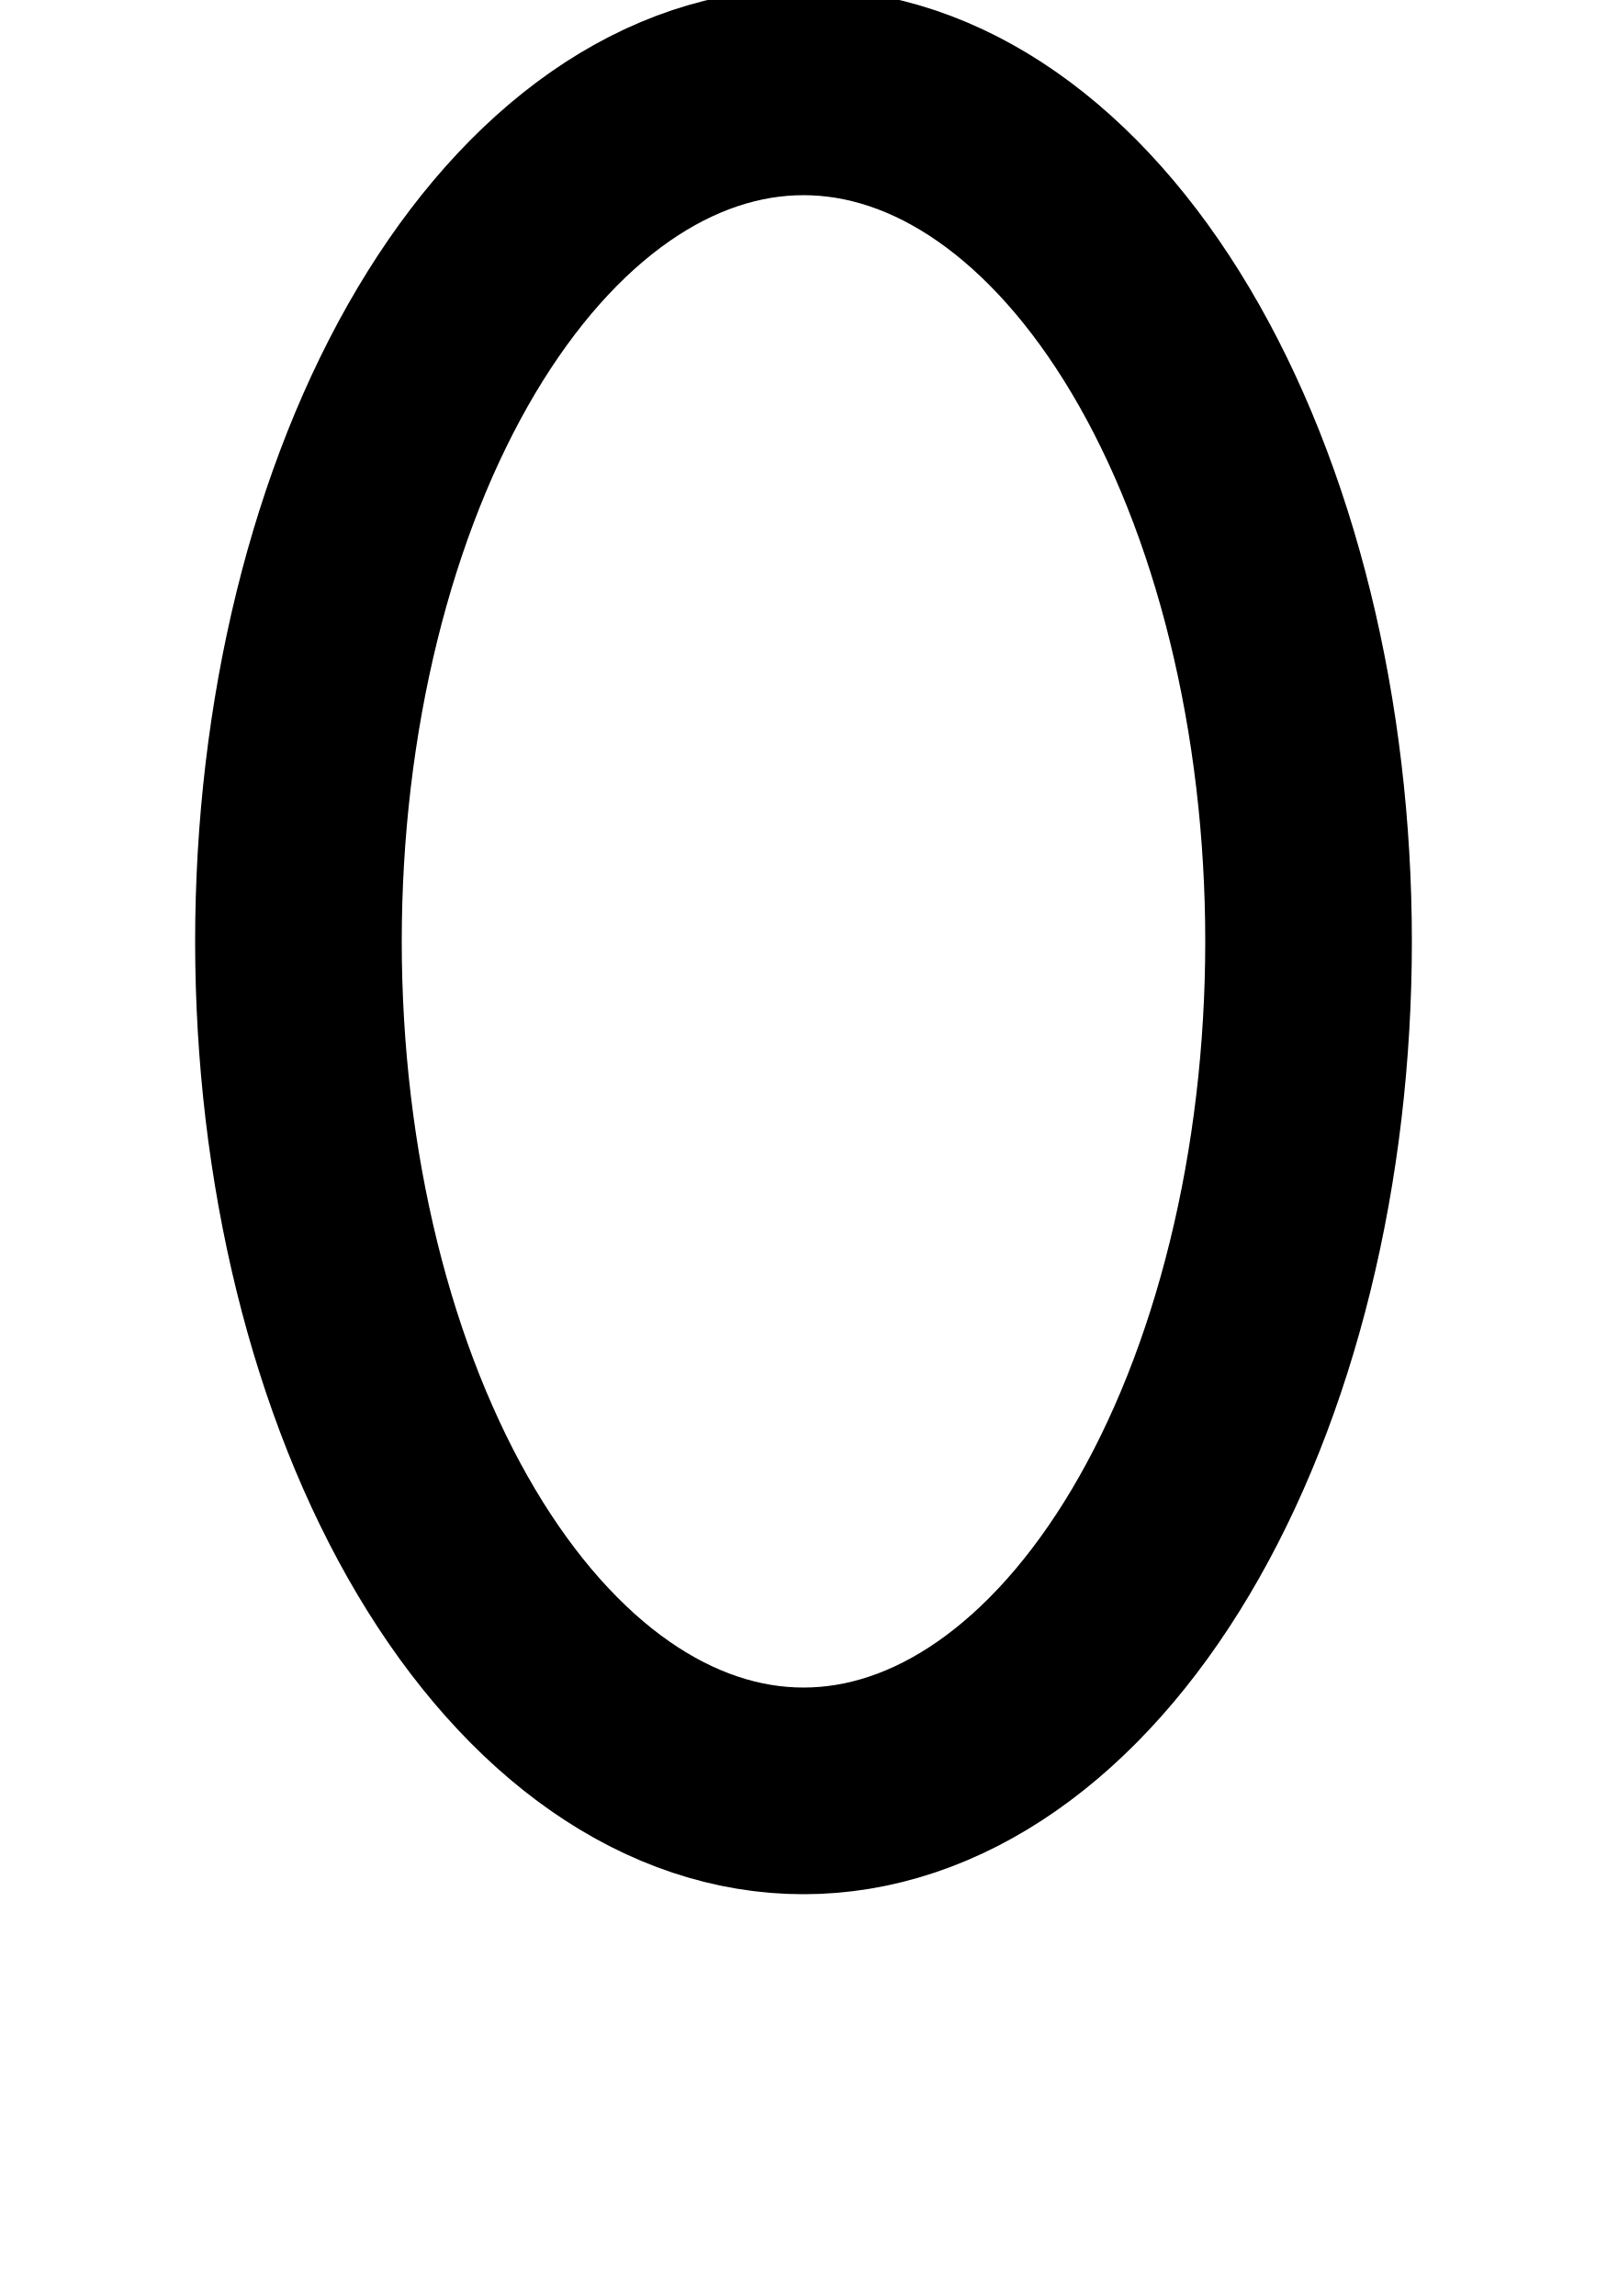
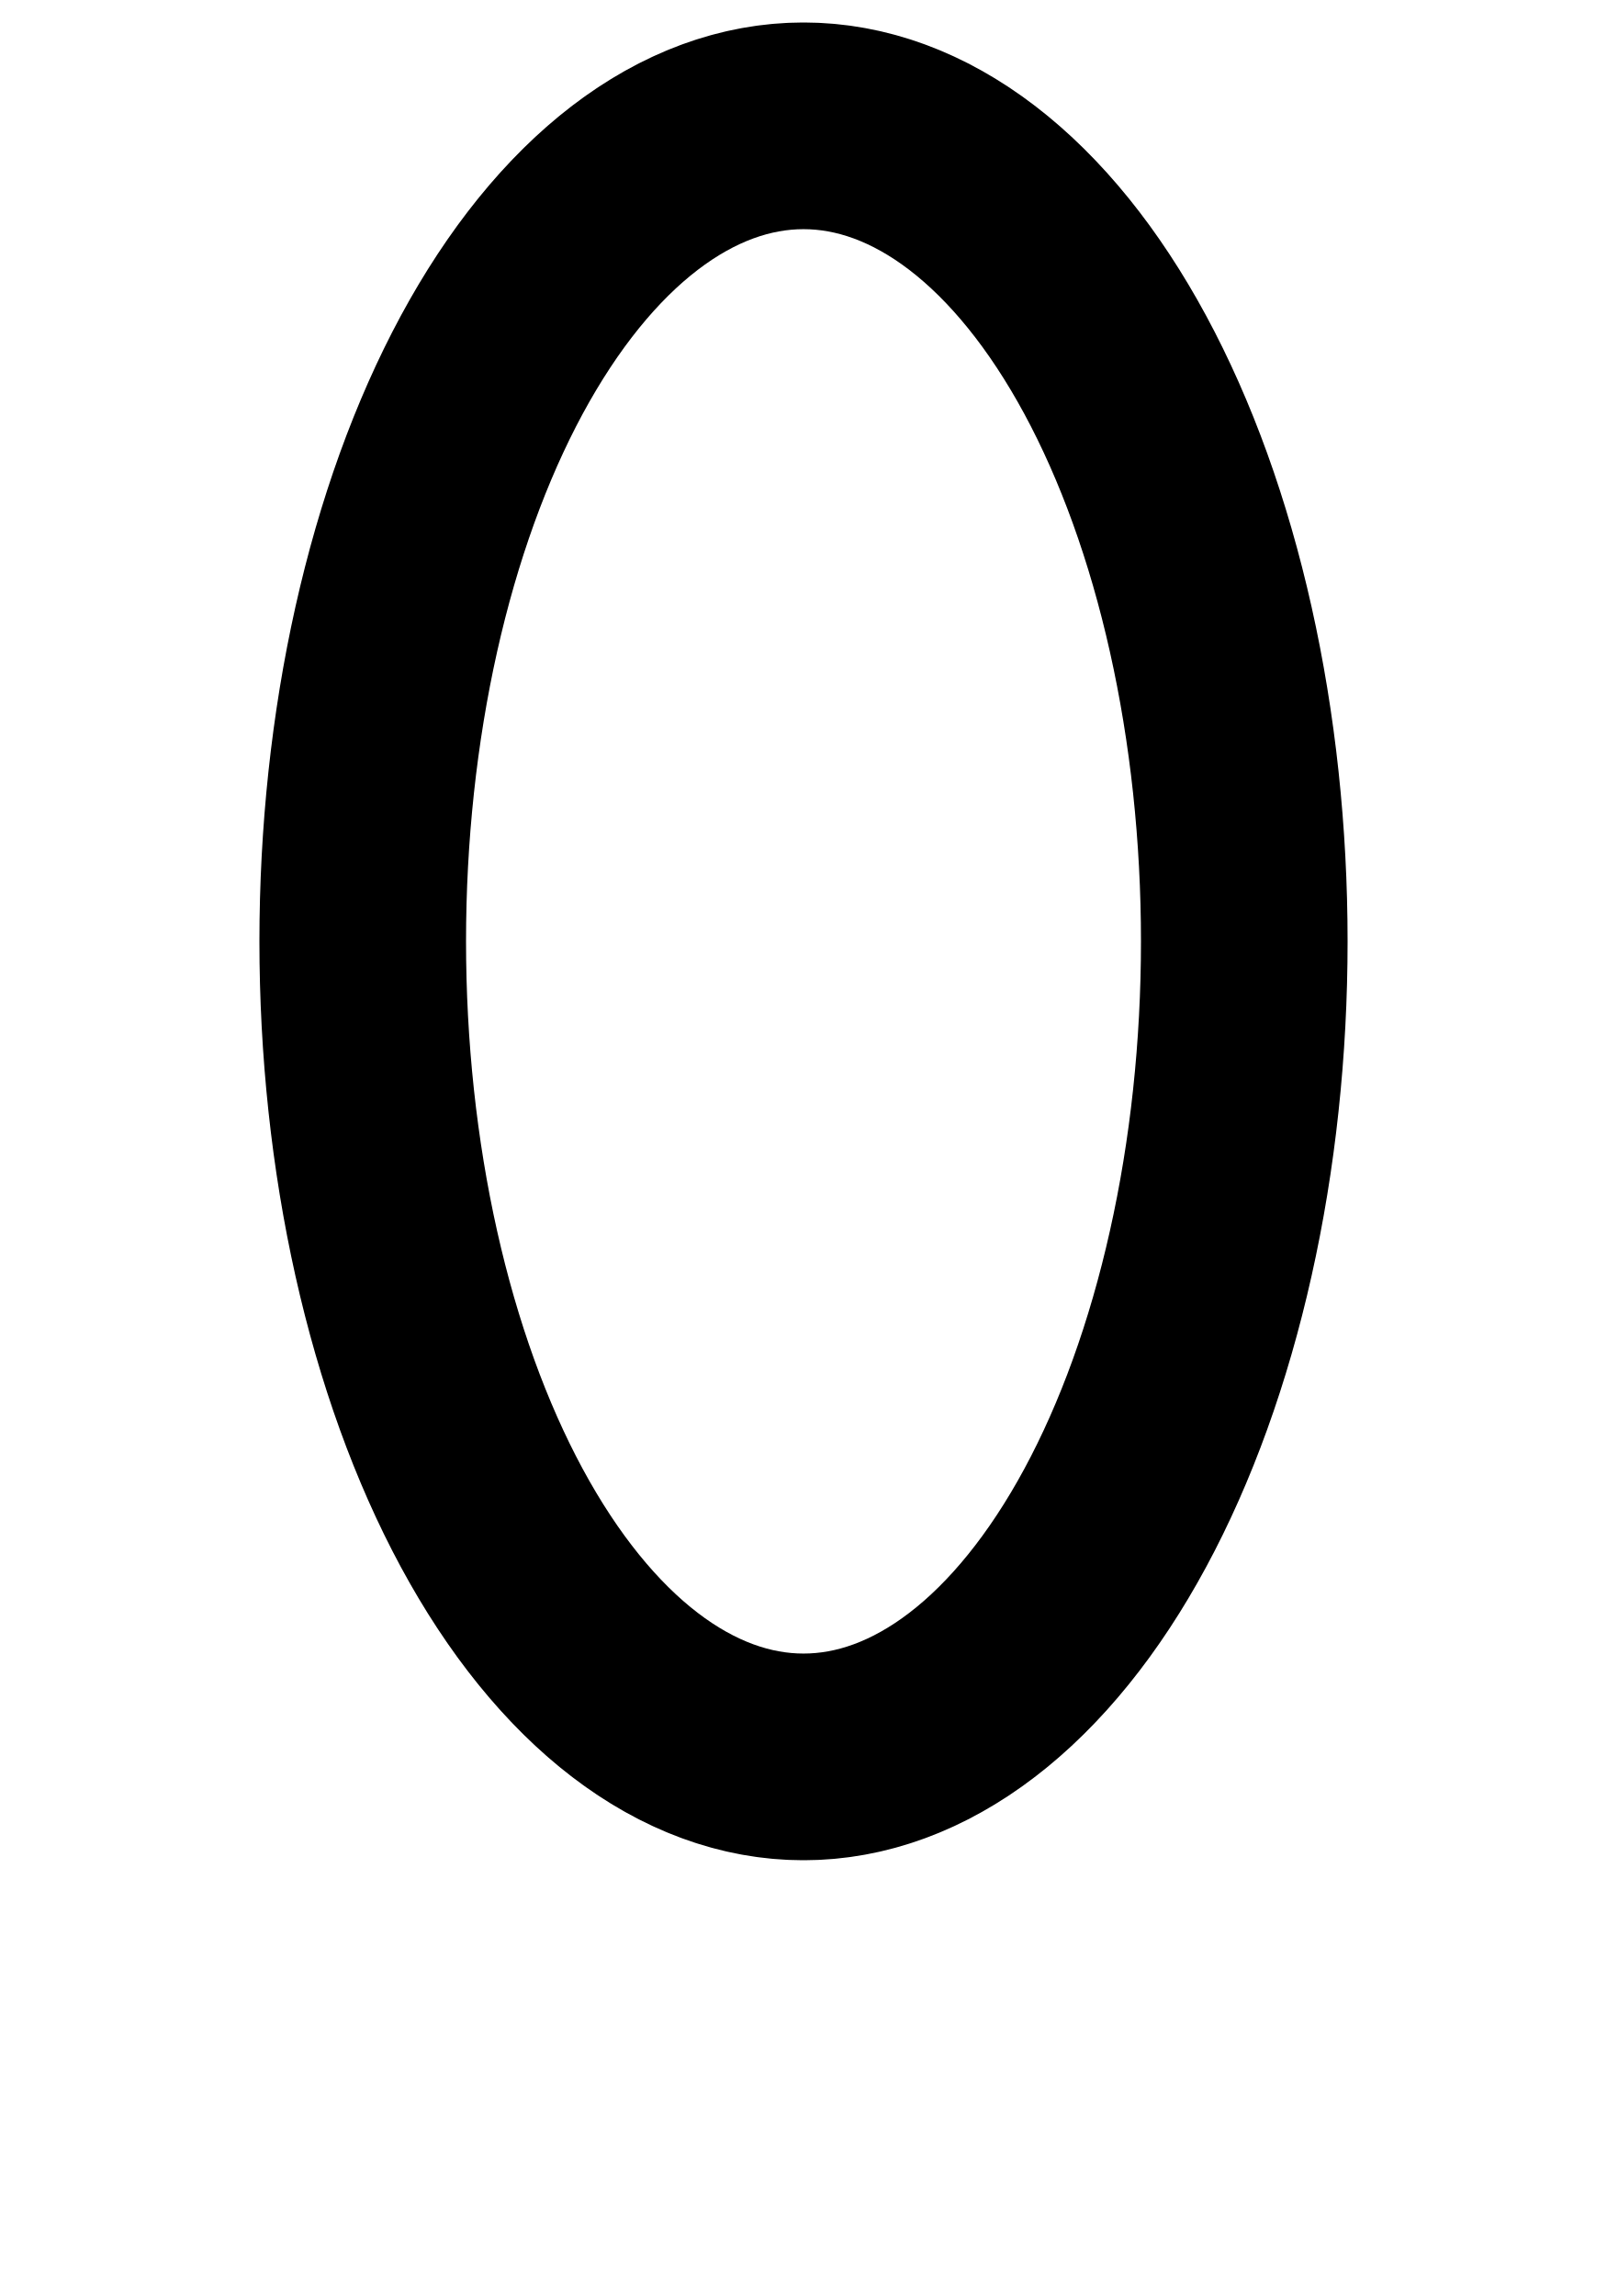
<svg xmlns="http://www.w3.org/2000/svg" viewBox="0 0 700.000 1000" width="700.000" height="1000">
-   <path d="M 614.999 410.328 L 614.999 409.672 L 614.933 400.591 L 614.923 399.934 L 614.724 390.860 L 614.705 390.202 L 614.374 381.138 L 614.345 380.480 L 613.882 371.433 L 613.843 370.773 L 613.248 361.747 L 613.199 361.086 L 612.473 352.088 L 612.414 351.424 L 611.557 342.458 L 611.488 341.793 L 610.500 332.865 L 610.420 332.196 L 609.302 323.312 L 609.212 322.641 L 607.965 313.805 L 607.864 313.130 L 606.488 304.349 L 606.376 303.670 L 604.872 294.948 L 604.749 294.265 L 603.118 285.608 L 602.983 284.920 L 601.227 276.333 L 601.079 275.639 L 599.198 267.127 L 599.038 266.429 L 597.033 257.997 L 596.859 257.293 L 594.732 248.946 L 594.545 248.236 L 592.296 239.980 L 592.095 239.263 L 589.726 231.102 L 589.510 230.378 L 587.023 222.318 L 586.791 221.587 L 584.187 213.631 L 583.938 212.893 L 581.220 205.047 L 580.954 204.301 L 578.121 196.570 L 577.837 195.816 L 574.893 188.204 L 574.590 187.442 L 571.535 179.954 L 571.212 179.183 L 568.049 171.823 L 567.705 171.043 L 564.436 163.816 L 564.070 163.028 L 560.696 155.938 L 560.307 155.140 L 556.830 148.192 L 556.416 147.385 L 552.840 140.582 L 552.400 139.766 L 548.725 133.113 L 548.258 132.288 L 544.487 125.788 L 543.991 124.954 L 540.126 118.612 L 539.600 117.769 L 535.644 111.589 L 535.085 110.738 L 531.041 104.722 L 530.448 103.863 L 526.317 98.017 L 525.689 97.150 L 521.473 91.476 L 520.808 90.603 L 516.511 85.104 L 515.806 84.225 L 511.430 78.905 L 510.684 78.022 L 506.232 72.885 L 505.442 71.998 L 500.916 67.046 L 500.081 66.157 L 495.485 61.393 L 494.603 60.504 L 489.938 55.931 L 489.006 55.044 L 484.276 50.666 L 483.294 49.783 L 478.501 45.601 L 477.466 44.724 L 472.613 40.741 L 471.524 39.875 L 466.615 36.093 L 465.469 35.240 L 460.507 31.662 L 459.304 30.824 L 454.291 27.452 L 453.031 26.635 L 447.970 23.471 L 446.652 22.678 L 441.546 19.724 L 440.170 18.960 L 435.023 16.217 L 433.589 15.486 L 428.403 12.957 L 426.913 12.264 L 421.692 9.949 L 420.922 9.617 L 420.147 9.298 L 414.893 7.200 L 414.098 6.891 L 413.296 6.597 L 408.014 4.716 L 407.193 4.433 L 406.367 4.166 L 401.059 2.503 L 400.215 2.248 L 399.366 2.010 L 394.035 0.567 L 393.170 0.342 L 392.301 0.135 L 386.951 -1.088 L 386.068 -1.280 L 385.181 -1.455 L 379.814 -2.456 L 378.916 -2.614 L 378.014 -2.754 L 372.634 -3.533 L 371.723 -3.655 L 370.809 -3.759 L 365.420 -4.316 L 364.499 -4.402 L 363.577 -4.468 L 358.181 -4.802 L 357.255 -4.850 L 356.328 -4.879 L 350.929 -4.990 L 350.000 -5.000 L 349.071 -4.990 L 343.672 -4.879 L 342.745 -4.850 L 341.819 -4.802 L 336.423 -4.468 L 335.501 -4.402 L 334.580 -4.316 L 329.191 -3.759 L 328.277 -3.655 L 327.366 -3.533 L 321.986 -2.754 L 321.084 -2.614 L 320.186 -2.456 L 314.819 -1.455 L 313.932 -1.280 L 313.049 -1.088 L 307.699 0.135 L 306.830 0.342 L 305.965 0.567 L 300.634 2.010 L 299.785 2.248 L 298.941 2.503 L 293.633 4.166 L 292.807 4.433 L 291.986 4.716 L 286.704 6.597 L 285.902 6.891 L 285.107 7.200 L 279.853 9.298 L 279.078 9.617 L 278.308 9.949 L 273.087 12.264 L 271.597 12.957 L 266.411 15.486 L 264.977 16.217 L 259.830 18.960 L 258.454 19.724 L 253.348 22.678 L 252.030 23.471 L 246.969 26.635 L 245.709 27.452 L 240.696 30.824 L 239.493 31.662 L 234.531 35.240 L 233.385 36.093 L 228.476 39.875 L 227.387 40.741 L 222.534 44.724 L 221.499 45.601 L 216.706 49.783 L 215.724 50.666 L 210.994 55.044 L 210.062 55.931 L 205.397 60.504 L 204.515 61.393 L 199.919 66.157 L 199.084 67.046 L 194.558 71.998 L 193.768 72.885 L 189.316 78.022 L 188.570 78.905 L 184.194 84.225 L 183.489 85.104 L 179.192 90.603 L 178.527 91.476 L 174.311 97.150 L 173.683 98.017 L 169.552 103.863 L 168.959 104.722 L 164.915 110.738 L 164.356 111.589 L 160.400 117.769 L 159.874 118.612 L 156.009 124.954 L 155.513 125.788 L 151.742 132.288 L 151.275 133.113 L 147.600 139.766 L 147.160 140.582 L 143.584 147.385 L 143.170 148.192 L 139.693 155.140 L 139.304 155.938 L 135.930 163.028 L 135.564 163.816 L 132.295 171.043 L 131.951 171.823 L 128.788 179.183 L 128.465 179.954 L 125.410 187.442 L 125.107 188.204 L 122.163 195.816 L 121.879 196.570 L 119.046 204.301 L 118.780 205.047 L 116.062 212.893 L 115.813 213.631 L 113.209 221.587 L 112.977 222.318 L 110.490 230.378 L 110.274 231.102 L 107.905 239.263 L 107.704 239.980 L 105.455 248.236 L 105.268 248.946 L 103.141 257.293 L 102.967 257.997 L 100.962 266.429 L 100.802 267.127 L 98.921 275.639 L 98.773 276.333 L 97.017 284.920 L 96.882 285.608 L 95.251 294.265 L 95.128 294.948 L 93.624 303.670 L 93.512 304.349 L 92.136 313.130 L 92.035 313.805 L 90.788 322.641 L 90.698 323.312 L 89.580 332.196 L 89.500 332.865 L 88.512 341.793 L 88.443 342.458 L 87.586 351.424 L 87.527 352.088 L 86.801 361.086 L 86.752 361.747 L 86.157 370.773 L 86.118 371.433 L 85.655 380.480 L 85.626 381.138 L 85.295 390.202 L 85.276 390.860 L 85.077 399.934 L 85.067 400.591 L 85.001 409.672 L 85.001 410.328 L 85.067 419.409 L 85.077 420.066 L 85.276 429.140 L 85.295 429.798 L 85.626 438.862 L 85.655 439.520 L 86.118 448.567 L 86.157 449.227 L 86.752 458.253 L 86.801 458.914 L 87.527 467.912 L 87.586 468.576 L 88.443 477.542 L 88.512 478.207 L 89.500 487.135 L 89.580 487.804 L 90.698 496.688 L 90.788 497.359 L 92.035 506.195 L 92.136 506.870 L 93.512 515.651 L 93.624 516.330 L 95.128 525.052 L 95.251 525.735 L 96.882 534.392 L 97.017 535.080 L 98.773 543.667 L 98.921 544.361 L 100.802 552.873 L 100.962 553.571 L 102.967 562.003 L 103.141 562.707 L 105.268 571.054 L 105.455 571.764 L 107.704 580.020 L 107.905 580.737 L 110.274 588.898 L 110.490 589.622 L 112.977 597.682 L 113.209 598.413 L 115.813 606.369 L 116.062 607.107 L 118.780 614.953 L 119.046 615.699 L 121.879 623.430 L 122.163 624.184 L 125.107 631.796 L 125.410 632.558 L 128.465 640.046 L 128.788 640.817 L 131.951 648.177 L 132.295 648.957 L 135.564 656.184 L 135.930 656.972 L 139.304 664.062 L 139.693 664.860 L 143.170 671.808 L 143.584 672.615 L 147.160 679.418 L 147.600 680.234 L 151.275 686.887 L 151.742 687.712 L 155.513 694.212 L 156.009 695.046 L 159.874 701.388 L 160.400 702.231 L 164.356 708.411 L 164.915 709.262 L 168.959 715.278 L 169.552 716.137 L 173.683 721.983 L 174.311 722.850 L 178.527 728.524 L 179.192 729.397 L 183.489 734.896 L 184.194 735.775 L 188.570 741.095 L 189.316 741.978 L 193.768 747.115 L 194.558 748.002 L 199.084 752.954 L 199.919 753.843 L 204.515 758.607 L 205.397 759.496 L 210.062 764.069 L 210.994 764.956 L 215.724 769.334 L 216.706 770.217 L 221.499 774.399 L 222.534 775.276 L 227.387 779.259 L 228.476 780.125 L 233.385 783.907 L 234.531 784.760 L 239.493 788.338 L 240.696 789.176 L 245.709 792.548 L 246.969 793.365 L 252.030 796.529 L 253.348 797.322 L 258.454 800.276 L 259.830 801.040 L 264.977 803.783 L 266.411 804.514 L 271.597 807.043 L 273.087 807.736 L 278.308 810.051 L 279.078 810.383 L 279.853 810.702 L 285.107 812.800 L 285.902 813.109 L 286.704 813.403 L 291.986 815.284 L 292.807 815.567 L 293.633 815.834 L 298.941 817.497 L 299.785 817.752 L 300.634 817.990 L 305.965 819.433 L 306.830 819.658 L 307.699 819.865 L 313.049 821.088 L 313.932 821.280 L 314.819 821.455 L 320.186 822.456 L 321.084 822.614 L 321.986 822.754 L 327.366 823.533 L 328.277 823.655 L 329.191 823.759 L 334.580 824.316 L 335.501 824.402 L 336.423 824.468 L 341.819 824.802 L 342.745 824.850 L 343.672 824.879 L 349.071 824.990 L 350.000 825.000 L 350.929 824.990 L 356.328 824.879 L 357.255 824.850 L 358.181 824.802 L 363.577 824.468 L 364.499 824.402 L 365.420 824.316 L 370.809 823.759 L 371.723 823.655 L 372.634 823.533 L 378.014 822.754 L 378.916 822.614 L 379.814 822.456 L 385.181 821.455 L 386.068 821.280 L 386.951 821.088 L 392.301 819.865 L 393.170 819.658 L 394.035 819.433 L 399.366 817.990 L 400.215 817.752 L 401.059 817.497 L 406.367 815.834 L 407.193 815.567 L 408.014 815.284 L 413.296 813.403 L 414.098 813.109 L 414.893 812.800 L 420.147 810.702 L 420.922 810.383 L 421.692 810.051 L 426.913 807.736 L 428.403 807.043 L 433.589 804.514 L 435.023 803.783 L 440.170 801.040 L 441.546 800.276 L 446.652 797.322 L 447.970 796.529 L 453.031 793.365 L 454.291 792.548 L 459.304 789.176 L 460.507 788.338 L 465.469 784.760 L 466.615 783.907 L 471.524 780.125 L 472.613 779.259 L 477.466 775.276 L 478.501 774.399 L 483.294 770.217 L 484.276 769.334 L 489.006 764.956 L 489.938 764.069 L 494.603 759.496 L 495.485 758.607 L 500.081 753.843 L 500.916 752.954 L 505.442 748.002 L 506.232 747.115 L 510.684 741.978 L 511.430 741.095 L 515.806 735.775 L 516.511 734.896 L 520.808 729.397 L 521.473 728.524 L 525.689 722.850 L 526.317 721.983 L 530.448 716.137 L 531.041 715.278 L 535.085 709.262 L 535.644 708.411 L 539.600 702.231 L 540.126 701.388 L 543.991 695.046 L 544.487 694.212 L 548.258 687.712 L 548.725 686.887 L 552.400 680.234 L 552.840 679.418 L 556.416 672.615 L 556.830 671.808 L 560.307 664.860 L 560.696 664.062 L 564.070 656.972 L 564.436 656.184 L 567.705 648.957 L 568.049 648.177 L 571.212 640.817 L 571.535 640.046 L 574.590 632.558 L 574.893 631.796 L 577.837 624.184 L 578.121 623.430 L 580.954 615.699 L 581.220 614.953 L 583.938 607.107 L 584.187 606.369 L 586.791 598.413 L 587.023 597.682 L 589.510 589.622 L 589.726 588.898 L 592.095 580.737 L 592.296 580.020 L 594.545 571.764 L 594.732 571.054 L 596.859 562.707 L 597.033 562.003 L 599.038 553.571 L 599.198 552.873 L 601.079 544.361 L 601.227 543.667 L 602.983 535.080 L 603.118 534.392 L 604.749 525.735 L 604.872 525.052 L 606.376 516.330 L 606.488 515.651 L 607.864 506.870 L 607.965 506.195 L 609.212 497.359 L 609.302 496.688 L 610.420 487.804 L 610.500 487.135 L 611.488 478.207 L 611.557 477.542 L 612.414 468.576 L 612.473 467.912 L 613.199 458.914 L 613.248 458.253 L 613.843 449.227 L 613.882 448.567 L 614.345 439.520 L 614.374 438.862 L 614.705 429.798 L 614.724 429.140 L 614.923 420.066 L 614.933 419.409 L 614.999 410.328 Z M 524.999 410.000 L 524.937 418.423 L 524.753 426.841 L 524.446 435.247 L 524.016 443.635 L 523.465 452.000 L 522.792 460.336 L 521.997 468.637 L 521.083 476.897 L 520.049 485.111 L 518.897 493.273 L 517.627 501.376 L 516.240 509.417 L 514.739 517.388 L 513.124 525.284 L 511.396 533.100 L 509.558 540.830 L 507.611 548.469 L 505.557 556.011 L 503.398 563.452 L 501.135 570.785 L 498.772 578.006 L 496.311 585.109 L 493.753 592.090 L 491.102 598.944 L 488.360 605.665 L 485.530 612.249 L 482.616 618.692 L 479.619 624.988 L 476.545 631.134 L 473.395 637.125 L 470.173 642.958 L 466.884 648.627 L 463.530 654.131 L 460.116 659.464 L 456.647 664.624 L 453.125 669.607 L 449.556 674.411 L 445.944 679.034 L 442.293 683.472 L 438.608 687.723 L 434.894 691.787 L 431.155 695.661 L 427.397 699.346 L 423.623 702.839 L 419.839 706.141 L 416.049 709.252 L 412.257 712.173 L 408.468 714.904 L 404.686 717.448 L 400.914 719.806 L 397.155 721.981 L 393.413 723.975 L 389.689 725.791 L 385.986 727.432 L 382.304 728.903 L 378.644 730.206 L 375.006 731.345 L 371.389 732.324 L 367.791 733.146 L 364.210 733.814 L 360.644 734.330 L 357.090 734.698 L 353.543 734.917 L 350.000 734.990 L 346.457 734.917 L 342.910 734.698 L 339.356 734.330 L 335.790 733.814 L 332.209 733.146 L 328.611 732.324 L 324.994 731.345 L 321.356 730.206 L 317.696 728.903 L 314.014 727.432 L 310.311 725.791 L 306.587 723.975 L 302.845 721.981 L 299.086 719.806 L 295.314 717.448 L 291.532 714.904 L 287.743 712.173 L 283.951 709.252 L 280.161 706.141 L 276.377 702.839 L 272.603 699.346 L 268.845 695.661 L 265.106 691.787 L 261.392 687.723 L 257.707 683.472 L 254.056 679.034 L 250.444 674.411 L 246.875 669.607 L 243.353 664.624 L 239.884 659.464 L 236.470 654.131 L 233.116 648.627 L 229.827 642.958 L 226.605 637.125 L 223.455 631.134 L 220.381 624.988 L 217.384 618.692 L 214.470 612.249 L 211.640 605.665 L 208.898 598.944 L 206.247 592.090 L 203.689 585.109 L 201.228 578.006 L 198.865 570.785 L 196.602 563.452 L 194.443 556.011 L 192.389 548.469 L 190.442 540.830 L 188.604 533.100 L 186.876 525.284 L 185.261 517.388 L 183.760 509.417 L 182.373 501.376 L 181.103 493.273 L 179.951 485.111 L 178.917 476.897 L 178.003 468.637 L 177.208 460.336 L 176.535 452.000 L 175.984 443.635 L 175.554 435.247 L 175.247 426.841 L 175.063 418.423 L 175.001 410.000 L 175.063 401.577 L 175.247 393.159 L 175.554 384.753 L 175.984 376.365 L 176.535 368.000 L 177.208 359.664 L 178.003 351.363 L 178.917 343.103 L 179.951 334.889 L 181.103 326.727 L 182.373 318.624 L 183.760 310.583 L 185.261 302.612 L 186.876 294.716 L 188.604 286.900 L 190.442 279.170 L 192.389 271.531 L 194.443 263.989 L 196.602 256.548 L 198.865 249.215 L 201.228 241.994 L 203.689 234.891 L 206.247 227.910 L 208.898 221.056 L 211.640 214.335 L 214.470 207.751 L 217.384 201.308 L 220.381 195.012 L 223.455 188.866 L 226.605 182.875 L 229.827 177.042 L 233.116 171.373 L 236.470 165.869 L 239.884 160.536 L 243.353 155.376 L 246.875 150.393 L 250.444 145.589 L 254.056 140.966 L 257.707 136.528 L 261.392 132.277 L 265.106 128.213 L 268.845 124.339 L 272.603 120.654 L 276.377 117.161 L 280.161 113.859 L 283.951 110.748 L 287.743 107.827 L 291.532 105.096 L 295.314 102.552 L 299.086 100.194 L 302.845 98.019 L 306.587 96.025 L 310.311 94.209 L 314.014 92.568 L 317.696 91.097 L 321.356 89.794 L 324.994 88.655 L 328.611 87.676 L 332.209 86.854 L 335.790 86.186 L 339.356 85.670 L 342.910 85.302 L 346.457 85.083 L 350.000 85.010 L 353.543 85.083 L 357.090 85.302 L 360.644 85.670 L 364.210 86.186 L 367.791 86.854 L 371.389 87.676 L 375.006 88.655 L 378.644 89.794 L 382.304 91.097 L 385.986 92.568 L 389.689 94.209 L 393.413 96.025 L 397.155 98.019 L 400.914 100.194 L 404.686 102.552 L 408.468 105.096 L 412.257 107.827 L 416.049 110.748 L 419.839 113.859 L 423.623 117.161 L 427.397 120.654 L 431.155 124.339 L 434.894 128.213 L 438.608 132.277 L 442.293 136.528 L 445.944 140.966 L 449.556 145.589 L 453.125 150.393 L 456.647 155.376 L 460.116 160.536 L 463.530 165.869 L 466.884 171.373 L 470.173 177.042 L 473.395 182.875 L 476.545 188.866 L 479.619 195.012 L 482.616 201.308 L 485.530 207.751 L 488.360 214.335 L 491.102 221.056 L 493.753 227.910 L 496.311 234.891 L 498.772 241.994 L 501.135 249.215 L 503.398 256.548 L 505.557 263.989 L 507.611 271.531 L 509.558 279.170 L 511.396 286.900 L 513.124 294.716 L 514.739 302.612 L 516.240 310.583 L 517.627 318.624 L 518.897 326.727 L 520.049 334.889 L 521.083 343.103 L 521.997 351.363 L 522.792 359.664 L 523.465 368.000 L 524.016 376.365 L 524.446 384.753 L 524.753 393.159 L 524.937 401.577 L 524.999 410.000 Z" fill="black" fill-rule="evenodd" />
+   <path d="M 586.999 410.299 L 586.999 409.701 L 586.941 400.984 L 586.933 400.387 L 586.760 391.675 L 586.744 391.078 L 586.455 382.376 L 586.431 381.777 L 586.027 373.092 L 585.995 372.492 L 585.475 363.827 L 585.435 363.225 L 584.801 354.587 L 584.753 353.982 L 584.004 345.375 L 583.947 344.768 L 583.085 336.198 L 583.019 335.588 L 582.043 327.059 L 581.969 326.446 L 580.880 317.964 L 580.796 317.346 L 579.595 308.917 L 579.502 308.295 L 578.190 299.922 L 578.087 299.296 L 576.664 290.985 L 576.551 290.353 L 575.018 282.110 L 574.895 281.472 L 573.253 273.301 L 573.119 272.657 L 571.369 264.563 L 571.223 263.913 L 569.367 255.900 L 569.209 255.243 L 567.247 247.318 L 567.077 246.653 L 565.010 238.819 L 564.827 238.147 L 562.657 230.408 L 562.461 229.728 L 560.188 222.090 L 559.977 221.401 L 557.604 213.869 L 557.378 213.171 L 554.906 205.749 L 554.663 205.040 L 552.094 197.733 L 551.834 197.014 L 549.168 189.826 L 548.891 189.097 L 546.130 182.032 L 545.834 181.291 L 542.980 174.354 L 542.663 173.602 L 539.719 166.796 L 539.380 166.033 L 536.346 159.362 L 535.985 158.587 L 532.863 152.056 L 532.477 151.269 L 529.270 144.882 L 528.858 144.082 L 525.567 137.842 L 525.128 137.029 L 521.755 130.941 L 521.286 130.115 L 517.834 124.182 L 517.334 123.343 L 513.804 117.569 L 513.270 116.717 L 509.664 111.105 L 509.095 110.241 L 505.416 104.793 L 504.809 103.917 L 501.059 98.638 L 500.412 97.750 L 496.592 92.644 L 495.902 91.745 L 492.017 86.813 L 491.281 85.904 L 487.331 81.150 L 486.548 80.232 L 482.536 75.659 L 481.702 74.734 L 477.630 70.344 L 476.742 69.414 L 472.614 65.210 L 471.669 64.277 L 467.487 60.262 L 466.483 59.327 L 462.248 55.503 L 461.182 54.571 L 456.898 50.941 L 455.768 50.014 L 451.436 46.579 L 450.239 45.662 L 445.864 42.425 L 444.598 41.522 L 440.181 38.485 L 438.844 37.600 L 434.388 34.764 L 432.981 33.904 L 428.488 31.271 L 427.752 30.849 L 427.009 30.441 L 422.483 28.013 L 421.711 27.608 L 420.931 27.219 L 416.375 24.997 L 415.568 24.613 L 414.753 24.246 L 410.168 22.232 L 409.327 21.872 L 408.478 21.530 L 403.868 19.724 L 402.993 19.392 L 402.112 19.078 L 397.480 17.483 L 396.574 17.181 L 395.663 16.900 L 391.011 15.515 L 390.077 15.248 L 389.138 15.001 L 384.469 13.828 L 383.510 13.598 L 382.547 13.389 L 377.863 12.429 L 376.883 12.239 L 375.899 12.071 L 371.204 11.323 L 370.207 11.175 L 369.206 11.050 L 364.503 10.516 L 363.493 10.412 L 362.480 10.332 L 357.771 10.011 L 356.753 9.953 L 355.733 9.919 L 351.021 9.812 L 350.000 9.800 L 348.979 9.812 L 344.267 9.919 L 343.247 9.953 L 342.229 10.011 L 337.520 10.332 L 336.507 10.412 L 335.497 10.516 L 330.794 11.050 L 329.793 11.175 L 328.796 11.323 L 324.101 12.071 L 323.117 12.239 L 322.137 12.429 L 317.453 13.389 L 316.490 13.598 L 315.531 13.828 L 310.862 15.001 L 309.923 15.248 L 308.989 15.515 L 304.337 16.900 L 303.426 17.181 L 302.520 17.483 L 297.888 19.078 L 297.007 19.392 L 296.132 19.724 L 291.522 21.530 L 290.673 21.872 L 289.832 22.232 L 285.247 24.246 L 284.432 24.613 L 283.625 24.997 L 279.069 27.219 L 278.289 27.608 L 277.517 28.013 L 272.991 30.441 L 272.248 30.849 L 271.512 31.271 L 267.019 33.904 L 265.612 34.764 L 261.156 37.600 L 259.819 38.485 L 255.402 41.522 L 254.136 42.425 L 249.761 45.662 L 248.564 46.579 L 244.232 50.014 L 243.102 50.941 L 238.818 54.571 L 237.752 55.503 L 233.517 59.327 L 232.513 60.262 L 228.331 64.277 L 227.386 65.210 L 223.258 69.414 L 222.370 70.344 L 218.298 74.734 L 217.464 75.659 L 213.452 80.232 L 212.669 81.150 L 208.719 85.904 L 207.983 86.813 L 204.098 91.745 L 203.408 92.644 L 199.588 97.750 L 198.941 98.638 L 195.191 103.917 L 194.584 104.793 L 190.905 110.241 L 190.336 111.105 L 186.730 116.717 L 186.196 117.569 L 182.666 123.343 L 182.166 124.182 L 178.714 130.115 L 178.245 130.941 L 174.872 137.029 L 174.433 137.842 L 171.142 144.082 L 170.730 144.882 L 167.523 151.269 L 167.137 152.056 L 164.015 158.587 L 163.654 159.362 L 160.620 166.033 L 160.281 166.796 L 157.337 173.602 L 157.020 174.354 L 154.166 181.291 L 153.870 182.032 L 151.109 189.097 L 150.832 189.826 L 148.166 197.014 L 147.906 197.733 L 145.337 205.040 L 145.094 205.749 L 142.622 213.171 L 142.396 213.869 L 140.023 221.401 L 139.812 222.090 L 137.539 229.728 L 137.343 230.408 L 135.173 238.147 L 134.990 238.819 L 132.923 246.653 L 132.753 247.318 L 130.791 255.243 L 130.633 255.900 L 128.777 263.913 L 128.631 264.563 L 126.881 272.657 L 126.747 273.301 L 125.105 281.472 L 124.982 282.110 L 123.449 290.353 L 123.336 290.985 L 121.913 299.296 L 121.810 299.922 L 120.498 308.295 L 120.405 308.917 L 119.204 317.346 L 119.120 317.964 L 118.031 326.446 L 117.957 327.059 L 116.981 335.588 L 116.915 336.198 L 116.053 344.768 L 115.996 345.375 L 115.247 353.982 L 115.199 354.587 L 114.565 363.225 L 114.525 363.827 L 114.005 372.492 L 113.973 373.092 L 113.569 381.777 L 113.545 382.376 L 113.256 391.078 L 113.240 391.675 L 113.067 400.387 L 113.059 400.984 L 113.001 409.701 L 113.001 410.299 L 113.059 419.016 L 113.067 419.613 L 113.240 428.325 L 113.256 428.922 L 113.545 437.624 L 113.569 438.223 L 113.973 446.908 L 114.005 447.508 L 114.525 456.173 L 114.565 456.775 L 115.199 465.413 L 115.247 466.018 L 115.996 474.625 L 116.053 475.232 L 116.915 483.802 L 116.981 484.412 L 117.957 492.941 L 118.031 493.554 L 119.120 502.036 L 119.204 502.654 L 120.405 511.083 L 120.498 511.705 L 121.810 520.078 L 121.913 520.704 L 123.336 529.015 L 123.449 529.647 L 124.982 537.890 L 125.105 538.528 L 126.747 546.699 L 126.881 547.343 L 128.631 555.437 L 128.777 556.087 L 130.633 564.100 L 130.791 564.757 L 132.753 572.682 L 132.923 573.347 L 134.990 581.181 L 135.173 581.853 L 137.343 589.592 L 137.539 590.272 L 139.812 597.910 L 140.023 598.599 L 142.396 606.131 L 142.622 606.829 L 145.094 614.251 L 145.337 614.960 L 147.906 622.267 L 148.166 622.986 L 150.832 630.174 L 151.109 630.903 L 153.870 637.968 L 154.166 638.709 L 157.020 645.646 L 157.337 646.398 L 160.281 653.204 L 160.620 653.967 L 163.654 660.638 L 164.015 661.413 L 167.137 667.944 L 167.523 668.731 L 170.730 675.118 L 171.142 675.918 L 174.433 682.158 L 174.872 682.971 L 178.245 689.059 L 178.714 689.885 L 182.166 695.818 L 182.666 696.657 L 186.196 702.431 L 186.730 703.283 L 190.336 708.895 L 190.905 709.759 L 194.584 715.207 L 195.191 716.083 L 198.941 721.362 L 199.588 722.250 L 203.408 727.356 L 204.098 728.255 L 207.983 733.187 L 208.719 734.096 L 212.669 738.850 L 213.452 739.768 L 217.464 744.341 L 218.298 745.266 L 222.370 749.656 L 223.258 750.586 L 227.386 754.790 L 228.331 755.723 L 232.513 759.738 L 233.517 760.673 L 237.752 764.497 L 238.818 765.429 L 243.102 769.059 L 244.232 769.986 L 248.564 773.421 L 249.761 774.338 L 254.136 777.575 L 255.402 778.478 L 259.819 781.515 L 261.156 782.400 L 265.612 785.236 L 267.019 786.096 L 271.512 788.729 L 272.248 789.151 L 272.991 789.559 L 277.517 791.987 L 278.289 792.392 L 279.069 792.781 L 283.625 795.003 L 284.432 795.387 L 285.247 795.754 L 289.832 797.768 L 290.673 798.128 L 291.522 798.470 L 296.132 800.276 L 297.007 800.608 L 297.888 800.922 L 302.520 802.517 L 303.426 802.819 L 304.337 803.100 L 308.989 804.485 L 309.923 804.752 L 310.862 804.999 L 315.531 806.172 L 316.490 806.402 L 317.453 806.611 L 322.137 807.571 L 323.117 807.761 L 324.101 807.929 L 328.796 808.677 L 329.793 808.825 L 330.794 808.950 L 335.497 809.484 L 336.507 809.588 L 337.520 809.668 L 342.229 809.989 L 343.247 810.047 L 344.267 810.081 L 348.979 810.188 L 350.000 810.200 L 351.021 810.188 L 355.733 810.081 L 356.753 810.047 L 357.771 809.989 L 362.480 809.668 L 363.493 809.588 L 364.503 809.484 L 369.206 808.950 L 370.207 808.825 L 371.204 808.677 L 375.899 807.929 L 376.883 807.761 L 377.863 807.571 L 382.547 806.611 L 383.510 806.402 L 384.469 806.172 L 389.138 804.999 L 390.077 804.752 L 391.011 804.485 L 395.663 803.100 L 396.574 802.819 L 397.480 802.517 L 402.112 800.922 L 402.993 800.608 L 403.868 800.276 L 408.478 798.470 L 409.327 798.128 L 410.168 797.768 L 414.753 795.754 L 415.568 795.387 L 416.375 795.003 L 420.931 792.781 L 421.711 792.392 L 422.483 791.987 L 427.009 789.559 L 427.752 789.151 L 428.488 788.729 L 432.981 786.096 L 434.388 785.236 L 438.844 782.400 L 440.181 781.515 L 444.598 778.478 L 445.864 777.575 L 450.239 774.338 L 451.436 773.421 L 455.768 769.986 L 456.898 769.059 L 461.182 765.429 L 462.248 764.497 L 466.483 760.673 L 467.487 759.738 L 471.669 755.723 L 472.614 754.790 L 476.742 750.586 L 477.630 749.656 L 481.702 745.266 L 482.536 744.341 L 486.548 739.768 L 487.331 738.850 L 491.281 734.096 L 492.017 733.187 L 495.902 728.255 L 496.592 727.356 L 500.412 722.250 L 501.059 721.362 L 504.809 716.083 L 505.416 715.207 L 509.095 709.759 L 509.664 708.895 L 513.270 703.283 L 513.804 702.431 L 517.334 696.657 L 517.834 695.818 L 521.286 689.885 L 521.755 689.059 L 525.128 682.971 L 525.567 682.158 L 528.858 675.918 L 529.270 675.118 L 532.477 668.731 L 532.863 667.944 L 535.985 661.413 L 536.346 660.638 L 539.380 653.967 L 539.719 653.204 L 542.663 646.398 L 542.980 645.646 L 545.834 638.709 L 546.130 637.968 L 548.891 630.903 L 549.168 630.174 L 551.834 622.986 L 552.094 622.267 L 554.663 614.960 L 554.906 614.251 L 557.378 606.829 L 557.604 606.131 L 559.977 598.599 L 560.188 597.910 L 562.461 590.272 L 562.657 589.592 L 564.827 581.853 L 565.010 581.181 L 567.077 573.347 L 567.247 572.682 L 569.209 564.757 L 569.367 564.100 L 571.223 556.087 L 571.369 555.437 L 573.119 547.343 L 573.253 546.699 L 574.895 538.528 L 575.018 537.890 L 576.551 529.647 L 576.664 529.015 L 578.087 520.704 L 578.190 520.078 L 579.502 511.705 L 579.595 511.083 L 580.796 502.654 L 580.880 502.036 L 581.969 493.554 L 582.043 492.941 L 583.019 484.412 L 583.085 483.802 L 583.947 475.232 L 584.004 474.625 L 584.753 466.018 L 584.801 465.413 L 585.435 456.775 L 585.475 456.173 L 585.995 447.508 L 586.027 446.908 L 586.431 438.223 L 586.455 437.624 L 586.744 428.922 L 586.760 428.325 L 586.933 419.613 L 586.941 419.016 L 586.999 410.299 Z M 496.999 410.000 L 496.945 418.120 L 496.784 426.234 L 496.515 434.337 L 496.138 442.423 L 495.655 450.486 L 495.065 458.522 L 494.369 466.523 L 493.568 474.485 L 492.662 482.402 L 491.652 490.268 L 490.539 498.078 L 489.325 505.827 L 488.009 513.508 L 486.594 521.117 L 485.081 528.648 L 483.471 536.096 L 481.766 543.455 L 479.967 550.720 L 478.077 557.886 L 476.096 564.948 L 474.028 571.900 L 471.874 578.738 L 469.636 585.456 L 467.317 592.050 L 464.920 598.514 L 462.446 604.845 L 459.900 611.037 L 457.283 617.086 L 454.599 622.987 L 451.851 628.736 L 449.043 634.329 L 446.177 639.762 L 443.258 645.031 L 440.290 650.132 L 437.277 655.061 L 434.222 659.816 L 431.131 664.393 L 428.008 668.789 L 424.857 673.002 L 421.684 677.030 L 418.493 680.870 L 415.290 684.521 L 412.080 687.983 L 408.868 691.253 L 405.659 694.333 L 402.459 697.223 L 399.272 699.923 L 396.105 702.435 L 392.961 704.761 L 389.845 706.903 L 386.761 708.866 L 383.713 710.653 L 380.703 712.267 L 377.733 713.716 L 374.805 715.002 L 371.918 716.133 L 369.072 717.113 L 366.265 717.949 L 363.493 718.645 L 360.753 719.207 L 358.041 719.639 L 355.348 719.945 L 352.671 720.128 L 350.000 720.188 L 347.329 720.128 L 344.652 719.945 L 341.959 719.639 L 339.247 719.207 L 336.507 718.645 L 333.735 717.949 L 330.928 717.113 L 328.082 716.133 L 325.195 715.002 L 322.267 713.716 L 319.297 712.267 L 316.287 710.653 L 313.239 708.866 L 310.155 706.903 L 307.039 704.761 L 303.895 702.435 L 300.728 699.923 L 297.541 697.223 L 294.341 694.333 L 291.132 691.253 L 287.920 687.983 L 284.710 684.521 L 281.507 680.870 L 278.316 677.030 L 275.143 673.002 L 271.992 668.789 L 268.869 664.393 L 265.778 659.816 L 262.723 655.061 L 259.710 650.132 L 256.742 645.031 L 253.823 639.762 L 250.957 634.329 L 248.149 628.736 L 245.401 622.987 L 242.717 617.086 L 240.100 611.037 L 237.554 604.845 L 235.080 598.514 L 232.683 592.050 L 230.364 585.456 L 228.126 578.738 L 225.972 571.900 L 223.904 564.948 L 221.923 557.886 L 220.033 550.720 L 218.234 543.455 L 216.529 536.096 L 214.919 528.648 L 213.406 521.117 L 211.991 513.508 L 210.675 505.827 L 209.461 498.078 L 208.348 490.268 L 207.338 482.402 L 206.432 474.485 L 205.631 466.523 L 204.935 458.522 L 204.345 450.486 L 203.862 442.423 L 203.485 434.337 L 203.216 426.234 L 203.055 418.120 L 203.001 410.000 L 203.055 401.880 L 203.216 393.766 L 203.485 385.663 L 203.862 377.577 L 204.345 369.514 L 204.935 361.478 L 205.631 353.477 L 206.432 345.515 L 207.338 337.598 L 208.348 329.732 L 209.461 321.922 L 210.675 314.173 L 211.991 306.492 L 213.406 298.883 L 214.919 291.352 L 216.529 283.904 L 218.234 276.545 L 220.033 269.280 L 221.923 262.114 L 223.904 255.052 L 225.972 248.100 L 228.126 241.262 L 230.364 234.544 L 232.683 227.950 L 235.080 221.486 L 237.554 215.155 L 240.100 208.963 L 242.717 202.914 L 245.401 197.013 L 248.149 191.264 L 250.957 185.671 L 253.823 180.238 L 256.742 174.969 L 259.710 169.868 L 262.723 164.939 L 265.778 160.184 L 268.869 155.607 L 271.992 151.211 L 275.143 146.998 L 278.316 142.970 L 281.507 139.130 L 284.710 135.479 L 287.920 132.017 L 291.132 128.747 L 294.341 125.667 L 297.541 122.777 L 300.728 120.077 L 303.895 117.565 L 307.039 115.239 L 310.155 113.097 L 313.239 111.134 L 316.287 109.347 L 319.297 107.733 L 322.267 106.284 L 325.195 104.998 L 328.082 103.867 L 330.928 102.887 L 333.735 102.051 L 336.507 101.355 L 339.247 100.793 L 341.959 100.361 L 344.652 100.055 L 347.329 99.872 L 350.000 99.812 L 352.671 99.872 L 355.348 100.055 L 358.041 100.361 L 360.753 100.793 L 363.493 101.355 L 366.265 102.051 L 369.072 102.887 L 371.918 103.867 L 374.805 104.998 L 377.733 106.284 L 380.703 107.733 L 383.713 109.347 L 386.761 111.134 L 389.845 113.097 L 392.961 115.239 L 396.105 117.565 L 399.272 120.077 L 402.459 122.777 L 405.659 125.667 L 408.868 128.747 L 412.080 132.017 L 415.290 135.479 L 418.493 139.130 L 421.684 142.970 L 424.857 146.998 L 428.008 151.211 L 431.131 155.607 L 434.222 160.184 L 437.277 164.939 L 440.290 169.868 L 443.258 174.969 L 446.177 180.238 L 449.043 185.671 L 451.851 191.264 L 454.599 197.013 L 457.283 202.914 L 459.900 208.963 L 462.446 215.155 L 464.920 221.486 L 467.317 227.950 L 469.636 234.544 L 471.874 241.262 L 474.028 248.100 L 476.096 255.052 L 478.077 262.114 L 479.967 269.280 L 481.766 276.545 L 483.471 283.904 L 485.081 291.352 L 486.594 298.883 L 488.009 306.492 L 489.325 314.173 L 490.539 321.922 L 491.652 329.732 L 492.662 337.598 L 493.568 345.515 L 494.369 353.477 L 495.065 361.478 L 495.655 369.514 L 496.138 377.577 L 496.515 385.663 L 496.784 393.766 L 496.945 401.880 L 496.999 410.000 Z" fill="black" fill-rule="evenodd" />
</svg>
